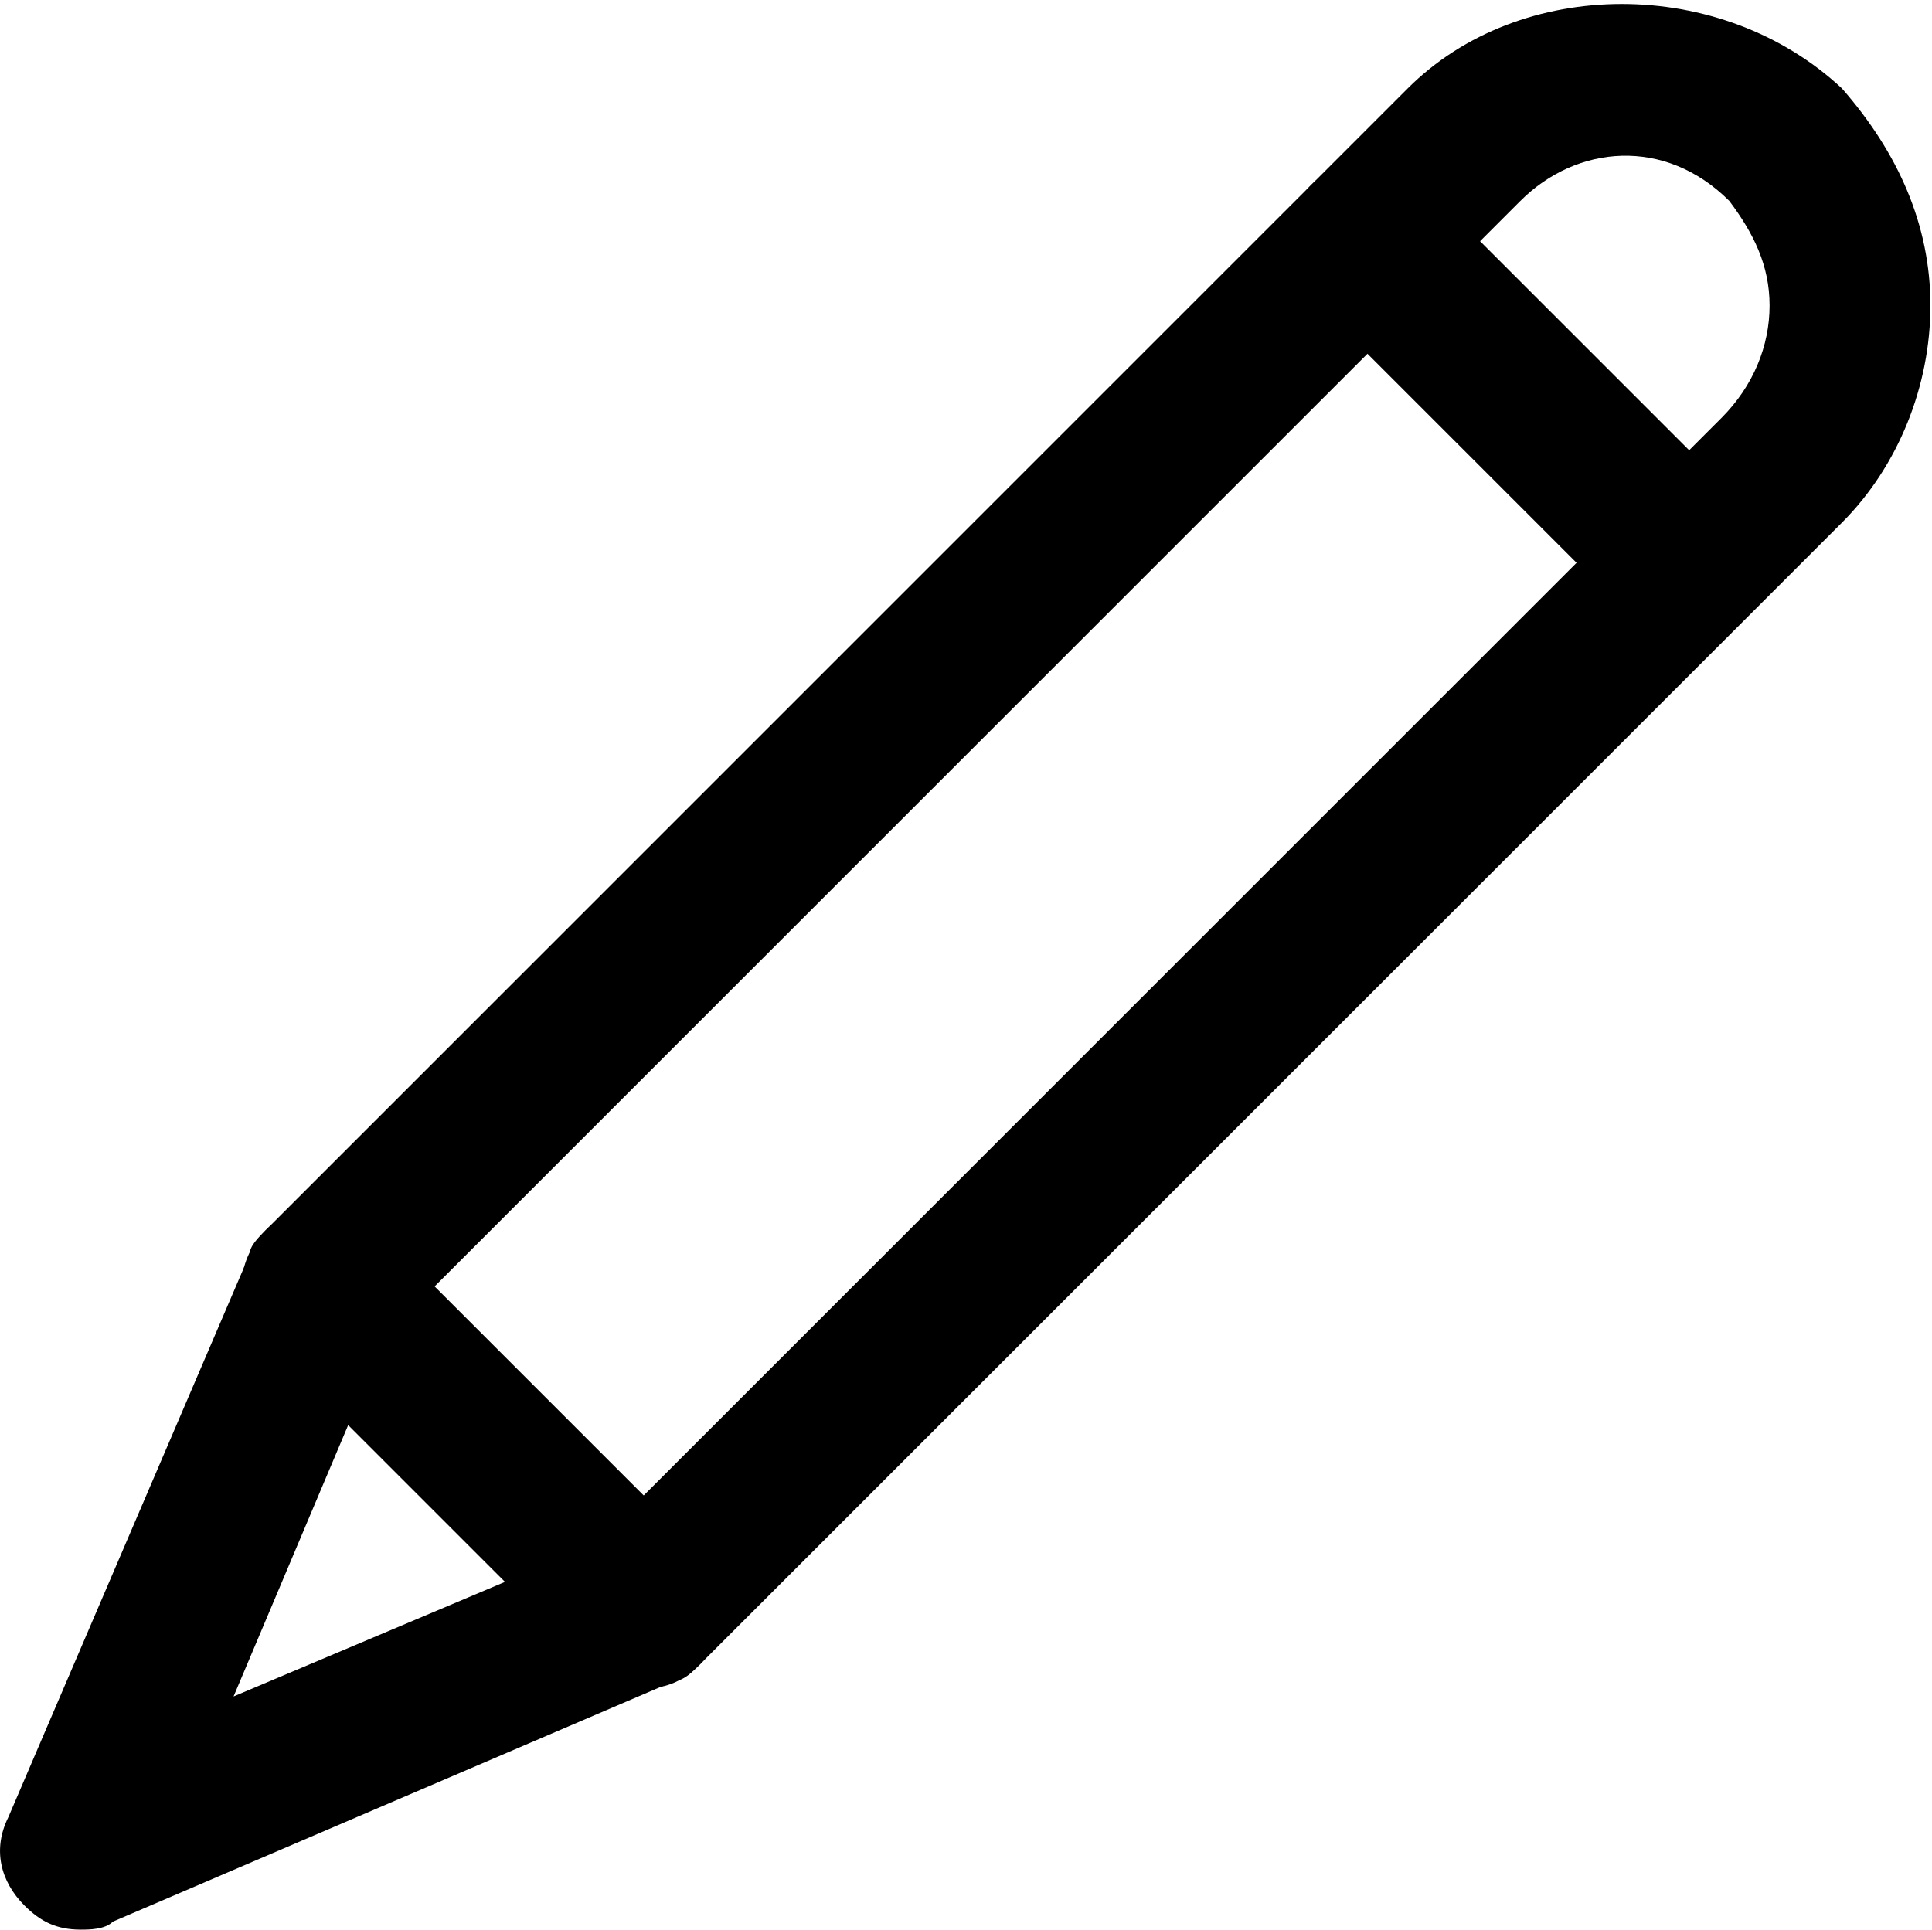
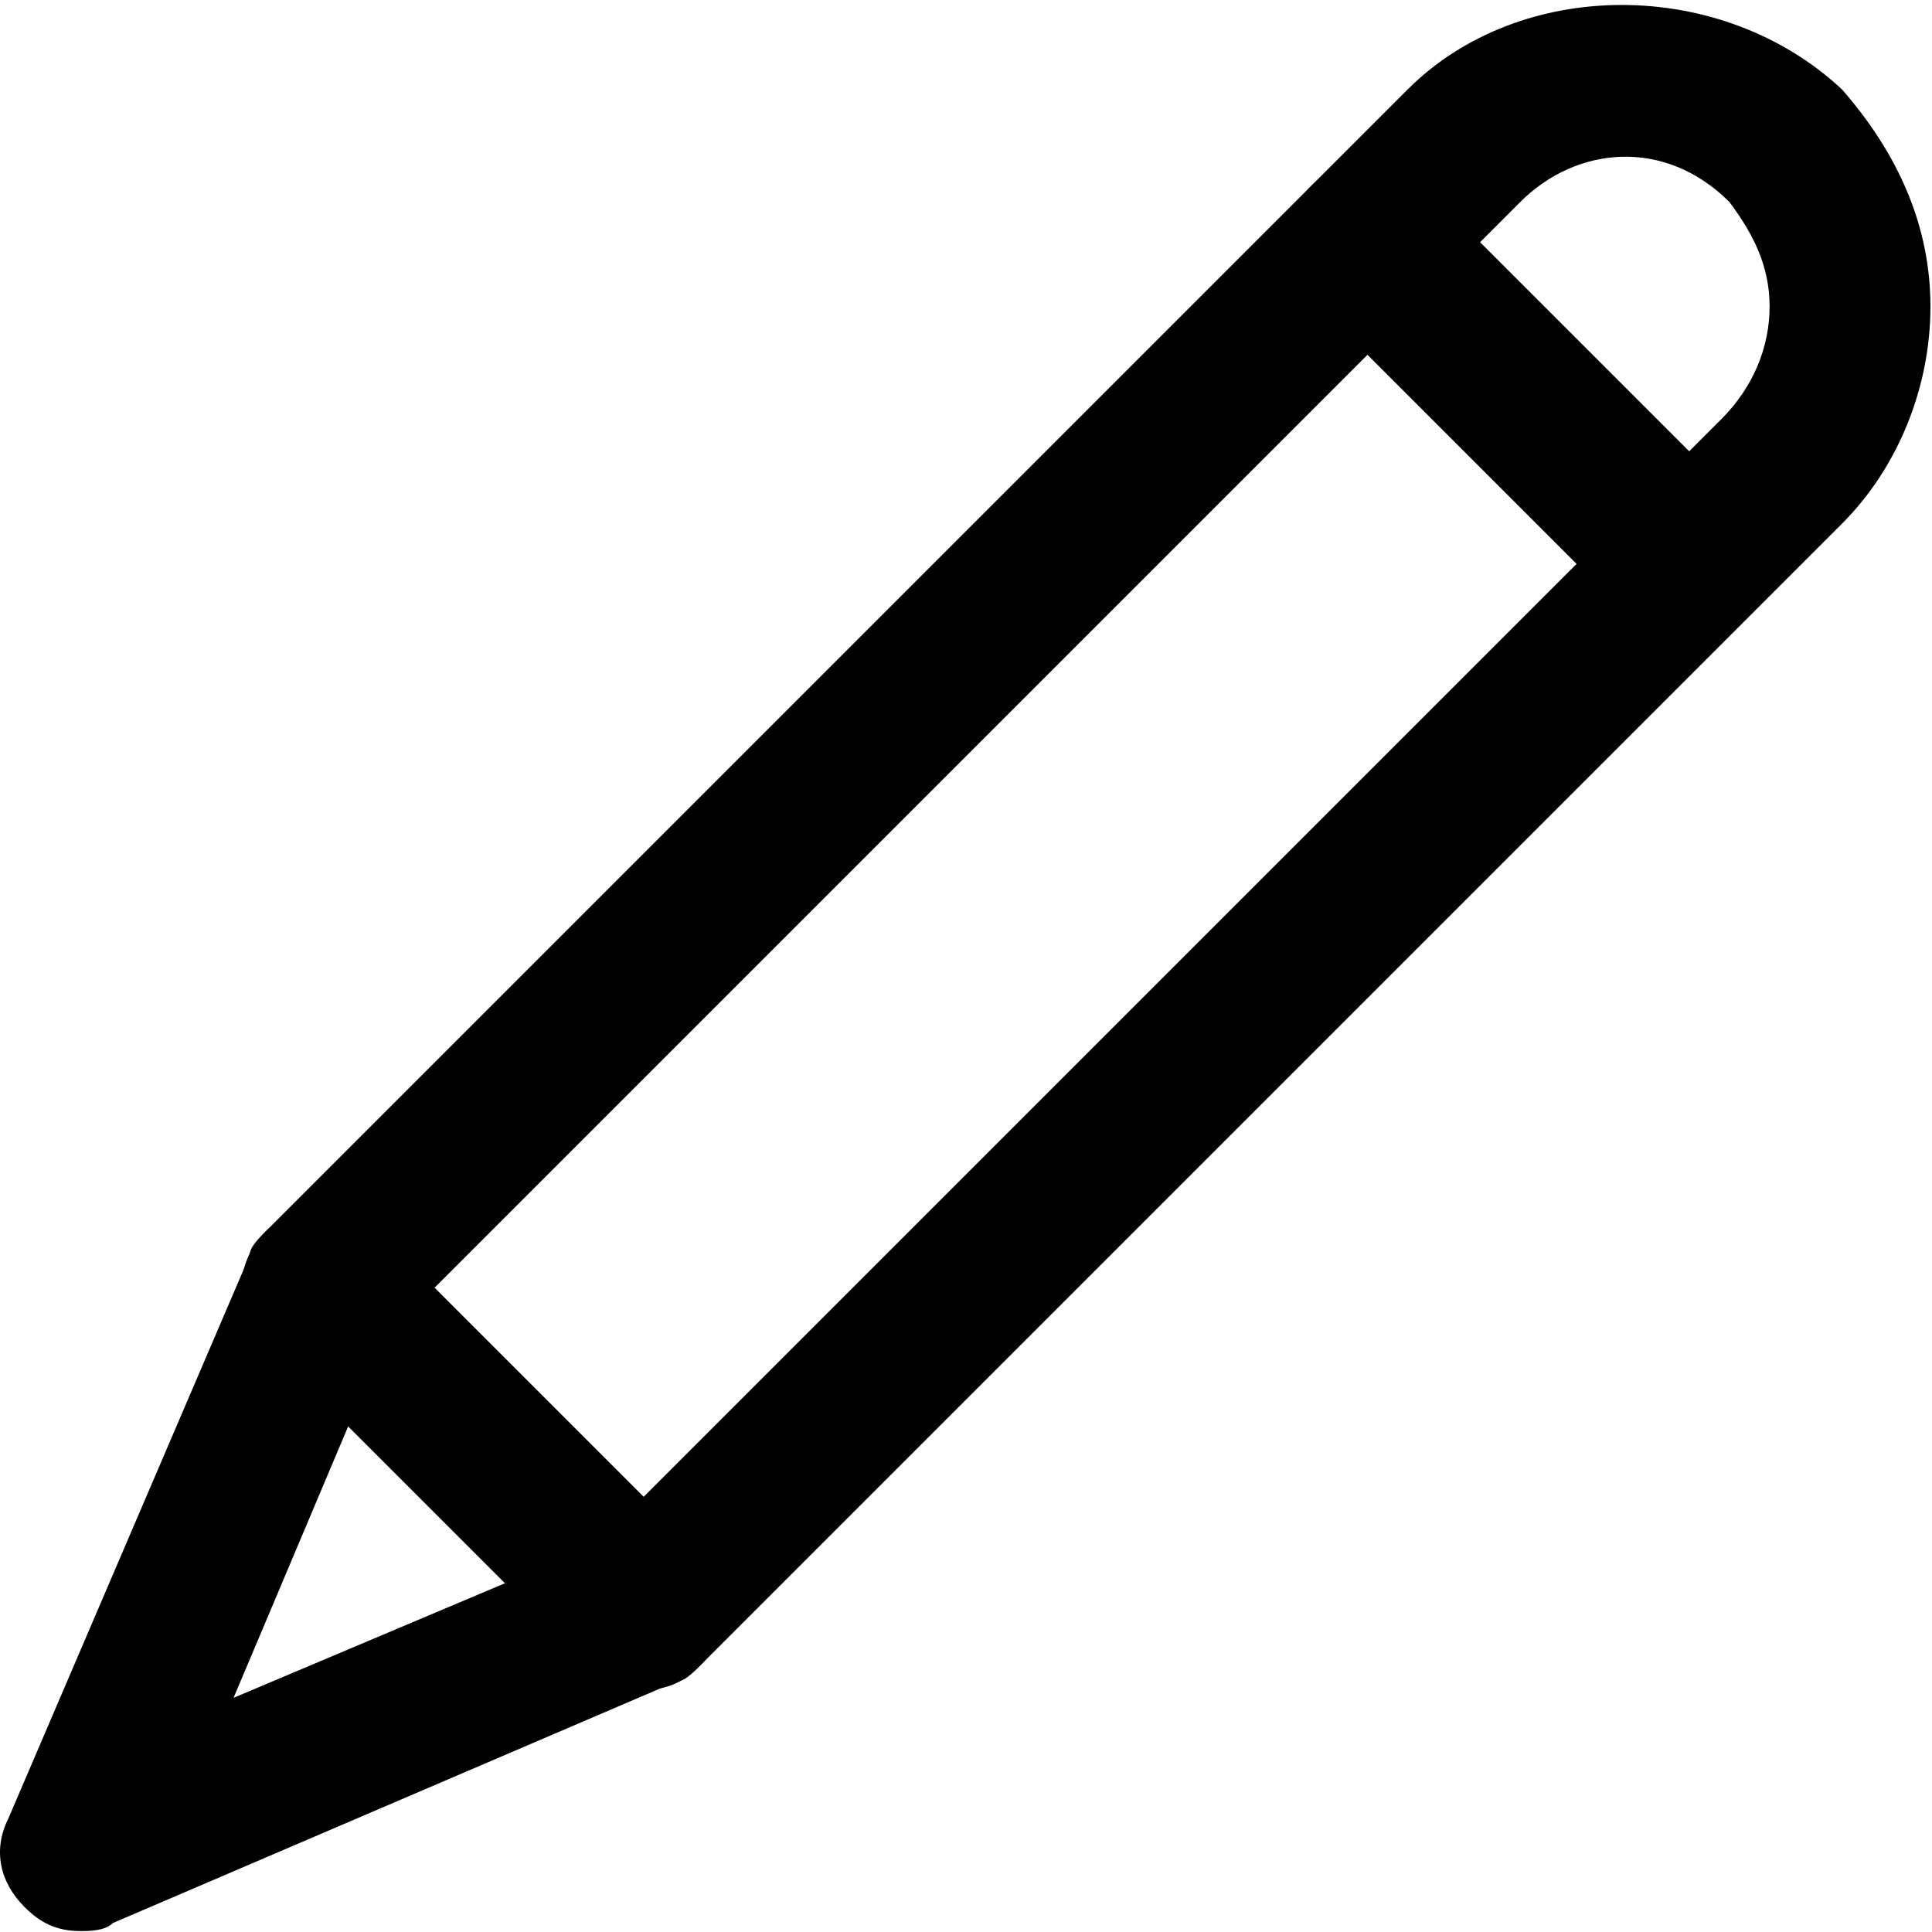
- <svg xmlns="http://www.w3.org/2000/svg" class="svg-icon" style="width: 1.001em; height: 1em;vertical-align: middle;overflow: hidden;" viewBox="0 0 1025 1024" version="1.1">
+ <svg xmlns="http://www.w3.org/2000/svg" class="svg-icon" style="width: 1em; height: 1em;vertical-align: middle;overflow: hidden;" viewBox="0 0 1025 1024" version="1.1">
  <path d="M42.839 1024c-12.8 0-21.333-4.267-29.867-12.8C0.173 998.4-4.094 981.333 4.439 964.267l128-298.667c0-4.267 4.267-8.533 8.533-12.8L746.839 46.933c59.733-59.733 166.4-59.733 230.4 0C1007.106 81.067 1024.173 119.467 1024.173 162.133c0 42.667-17.067 85.333-46.933 115.2L371.373 883.2c-4.267 4.267-8.533 8.533-12.8 8.533l-298.667 128C55.639 1024 47.106 1024 42.839 1024zM204.973 708.267l-81.067 192 192-81.067 597.333-597.333C930.306 204.8 938.839 183.467 938.839 162.133c0-21.333-8.533-38.4-21.333-55.467-34.133-34.133-81.067-29.867-110.933 0L204.973 708.267z" />
  <path d="M341.506 896c-12.8 0-21.333-4.267-29.867-12.8l-170.667-170.667c-17.067-17.067-17.067-42.667 0-59.733s42.667-17.067 59.733 0l170.667 170.667c17.067 17.067 17.067 42.667 0 59.733C362.839 891.733 354.306 896 341.506 896z" />
  <path d="M874.839 320c-12.8 0-21.333-4.267-29.867-12.8l-149.333-149.333c-17.067-17.067-17.067-42.667 0-59.733s42.667-17.067 59.733 0l149.333 149.333c17.067 17.067 17.067 42.667 0 59.733C896.173 315.733 887.639 320 874.839 320z" />
</svg>
